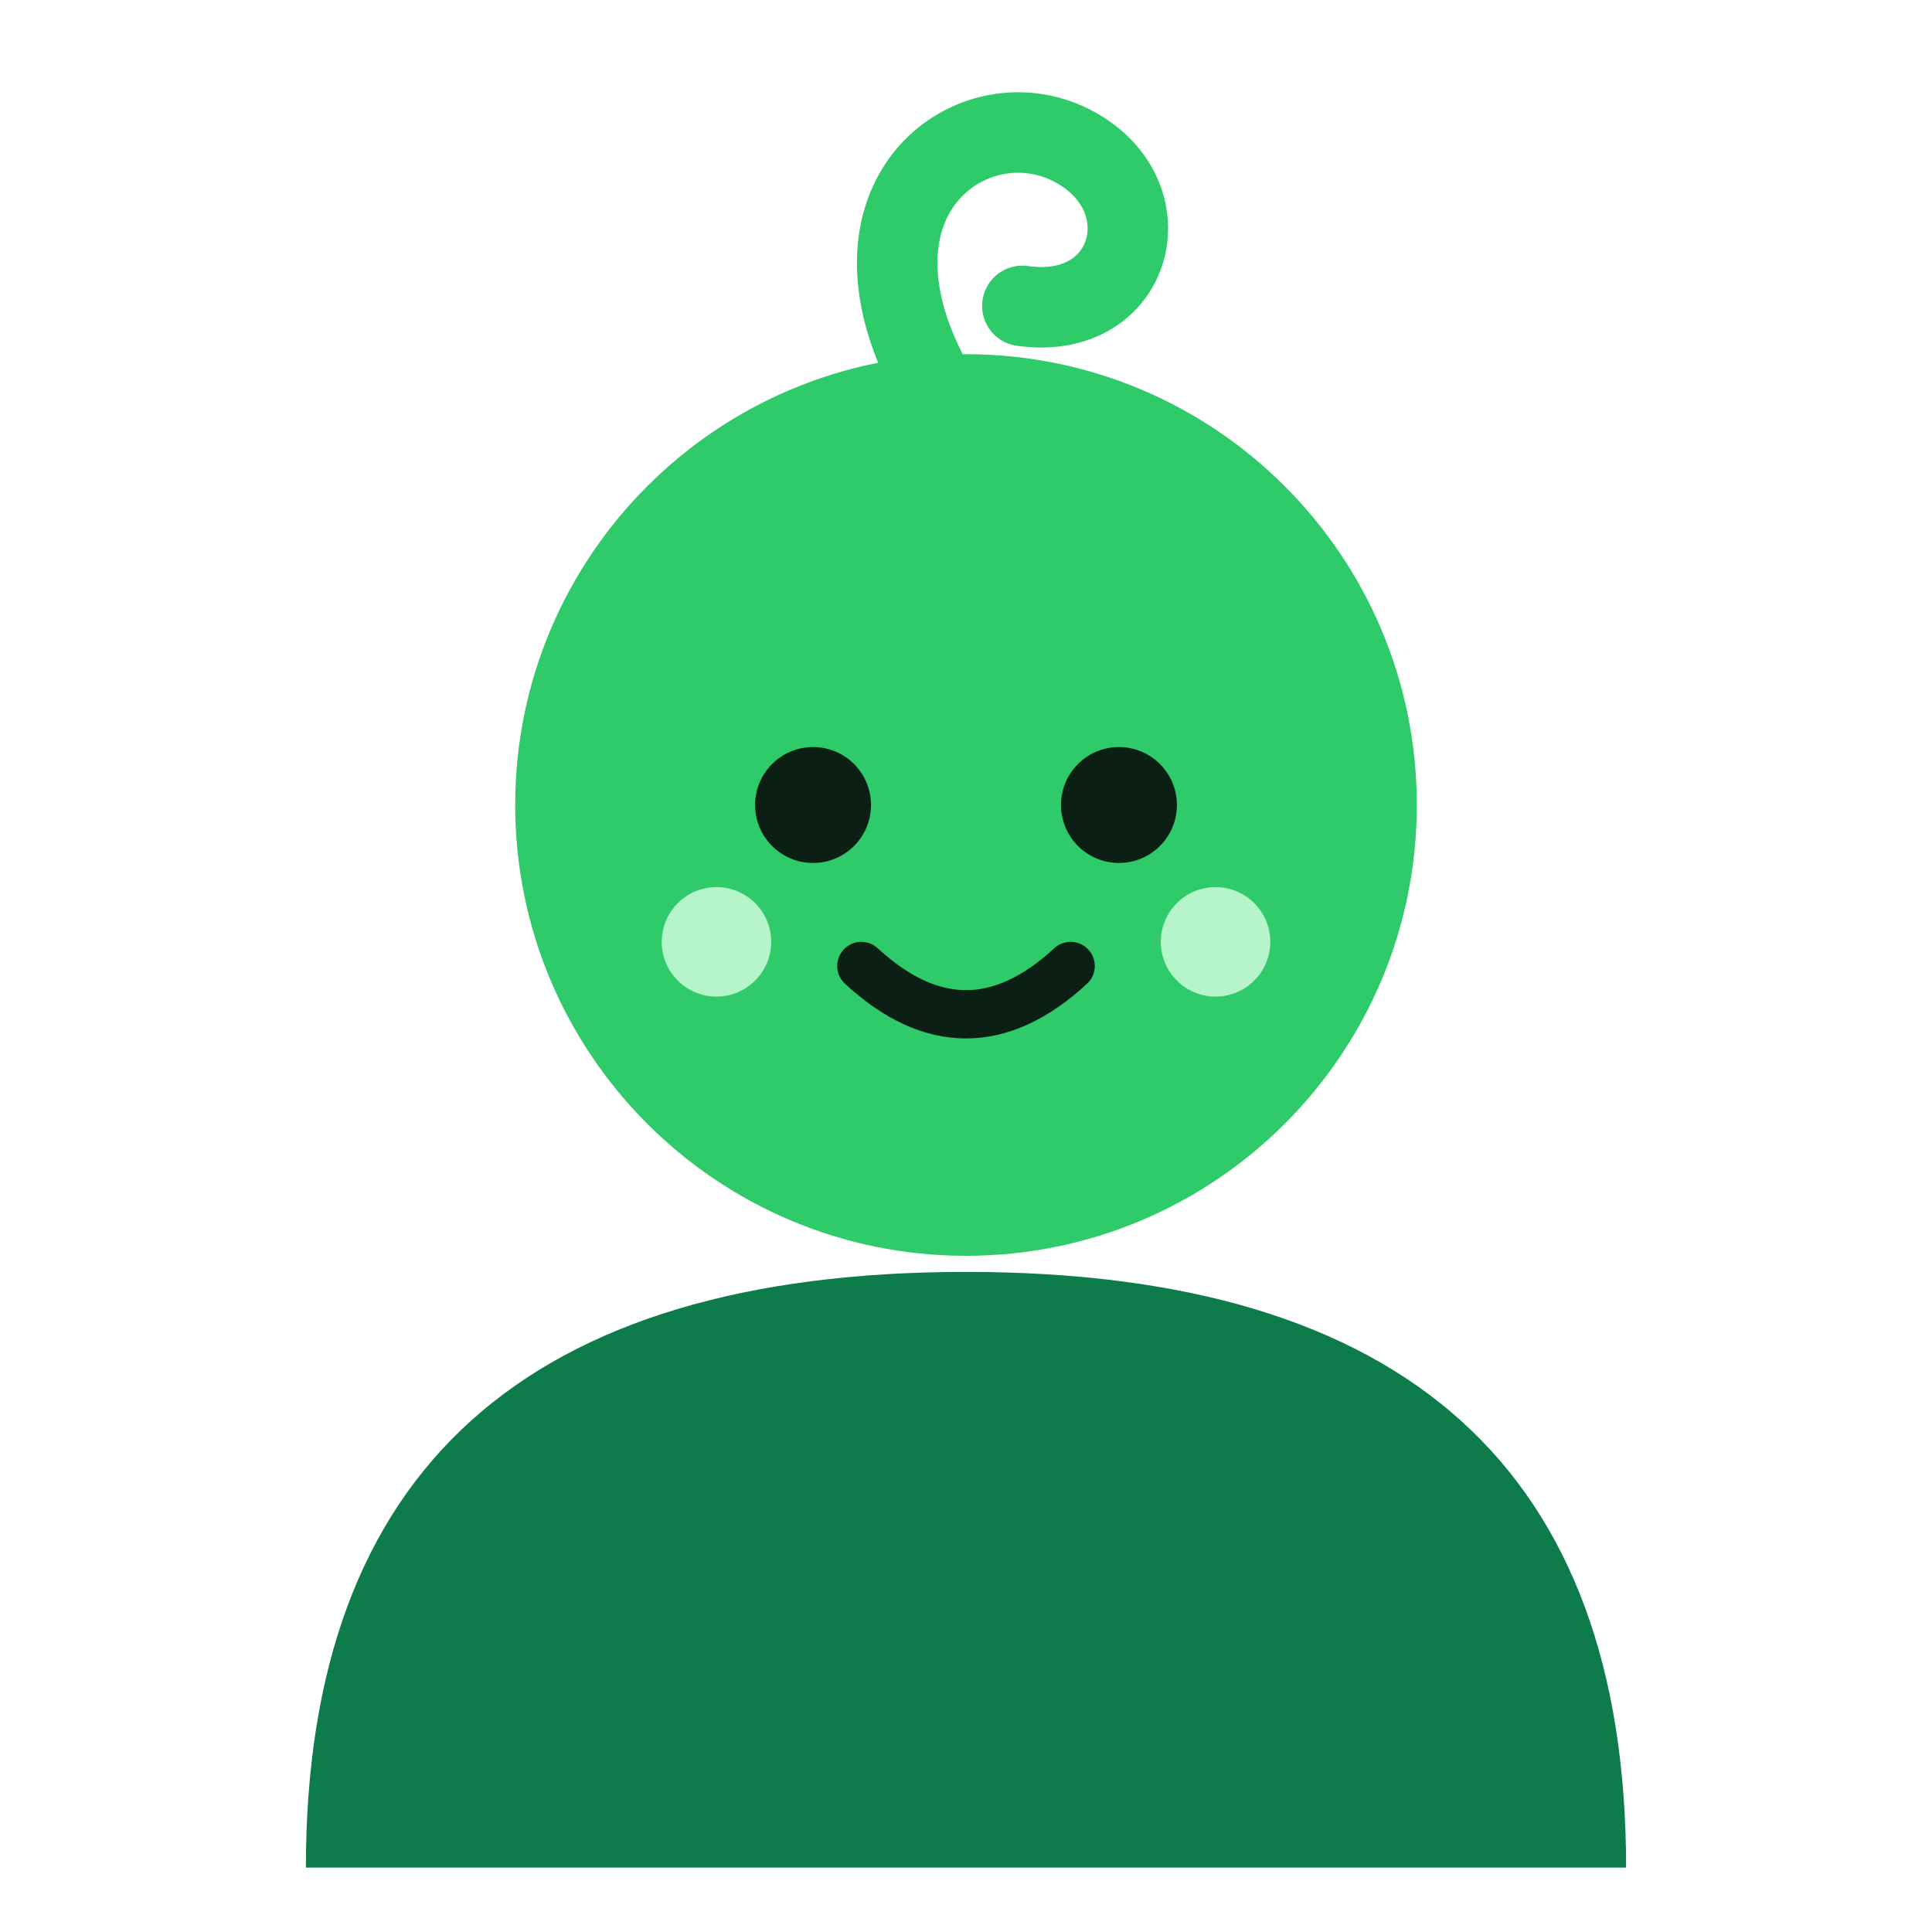
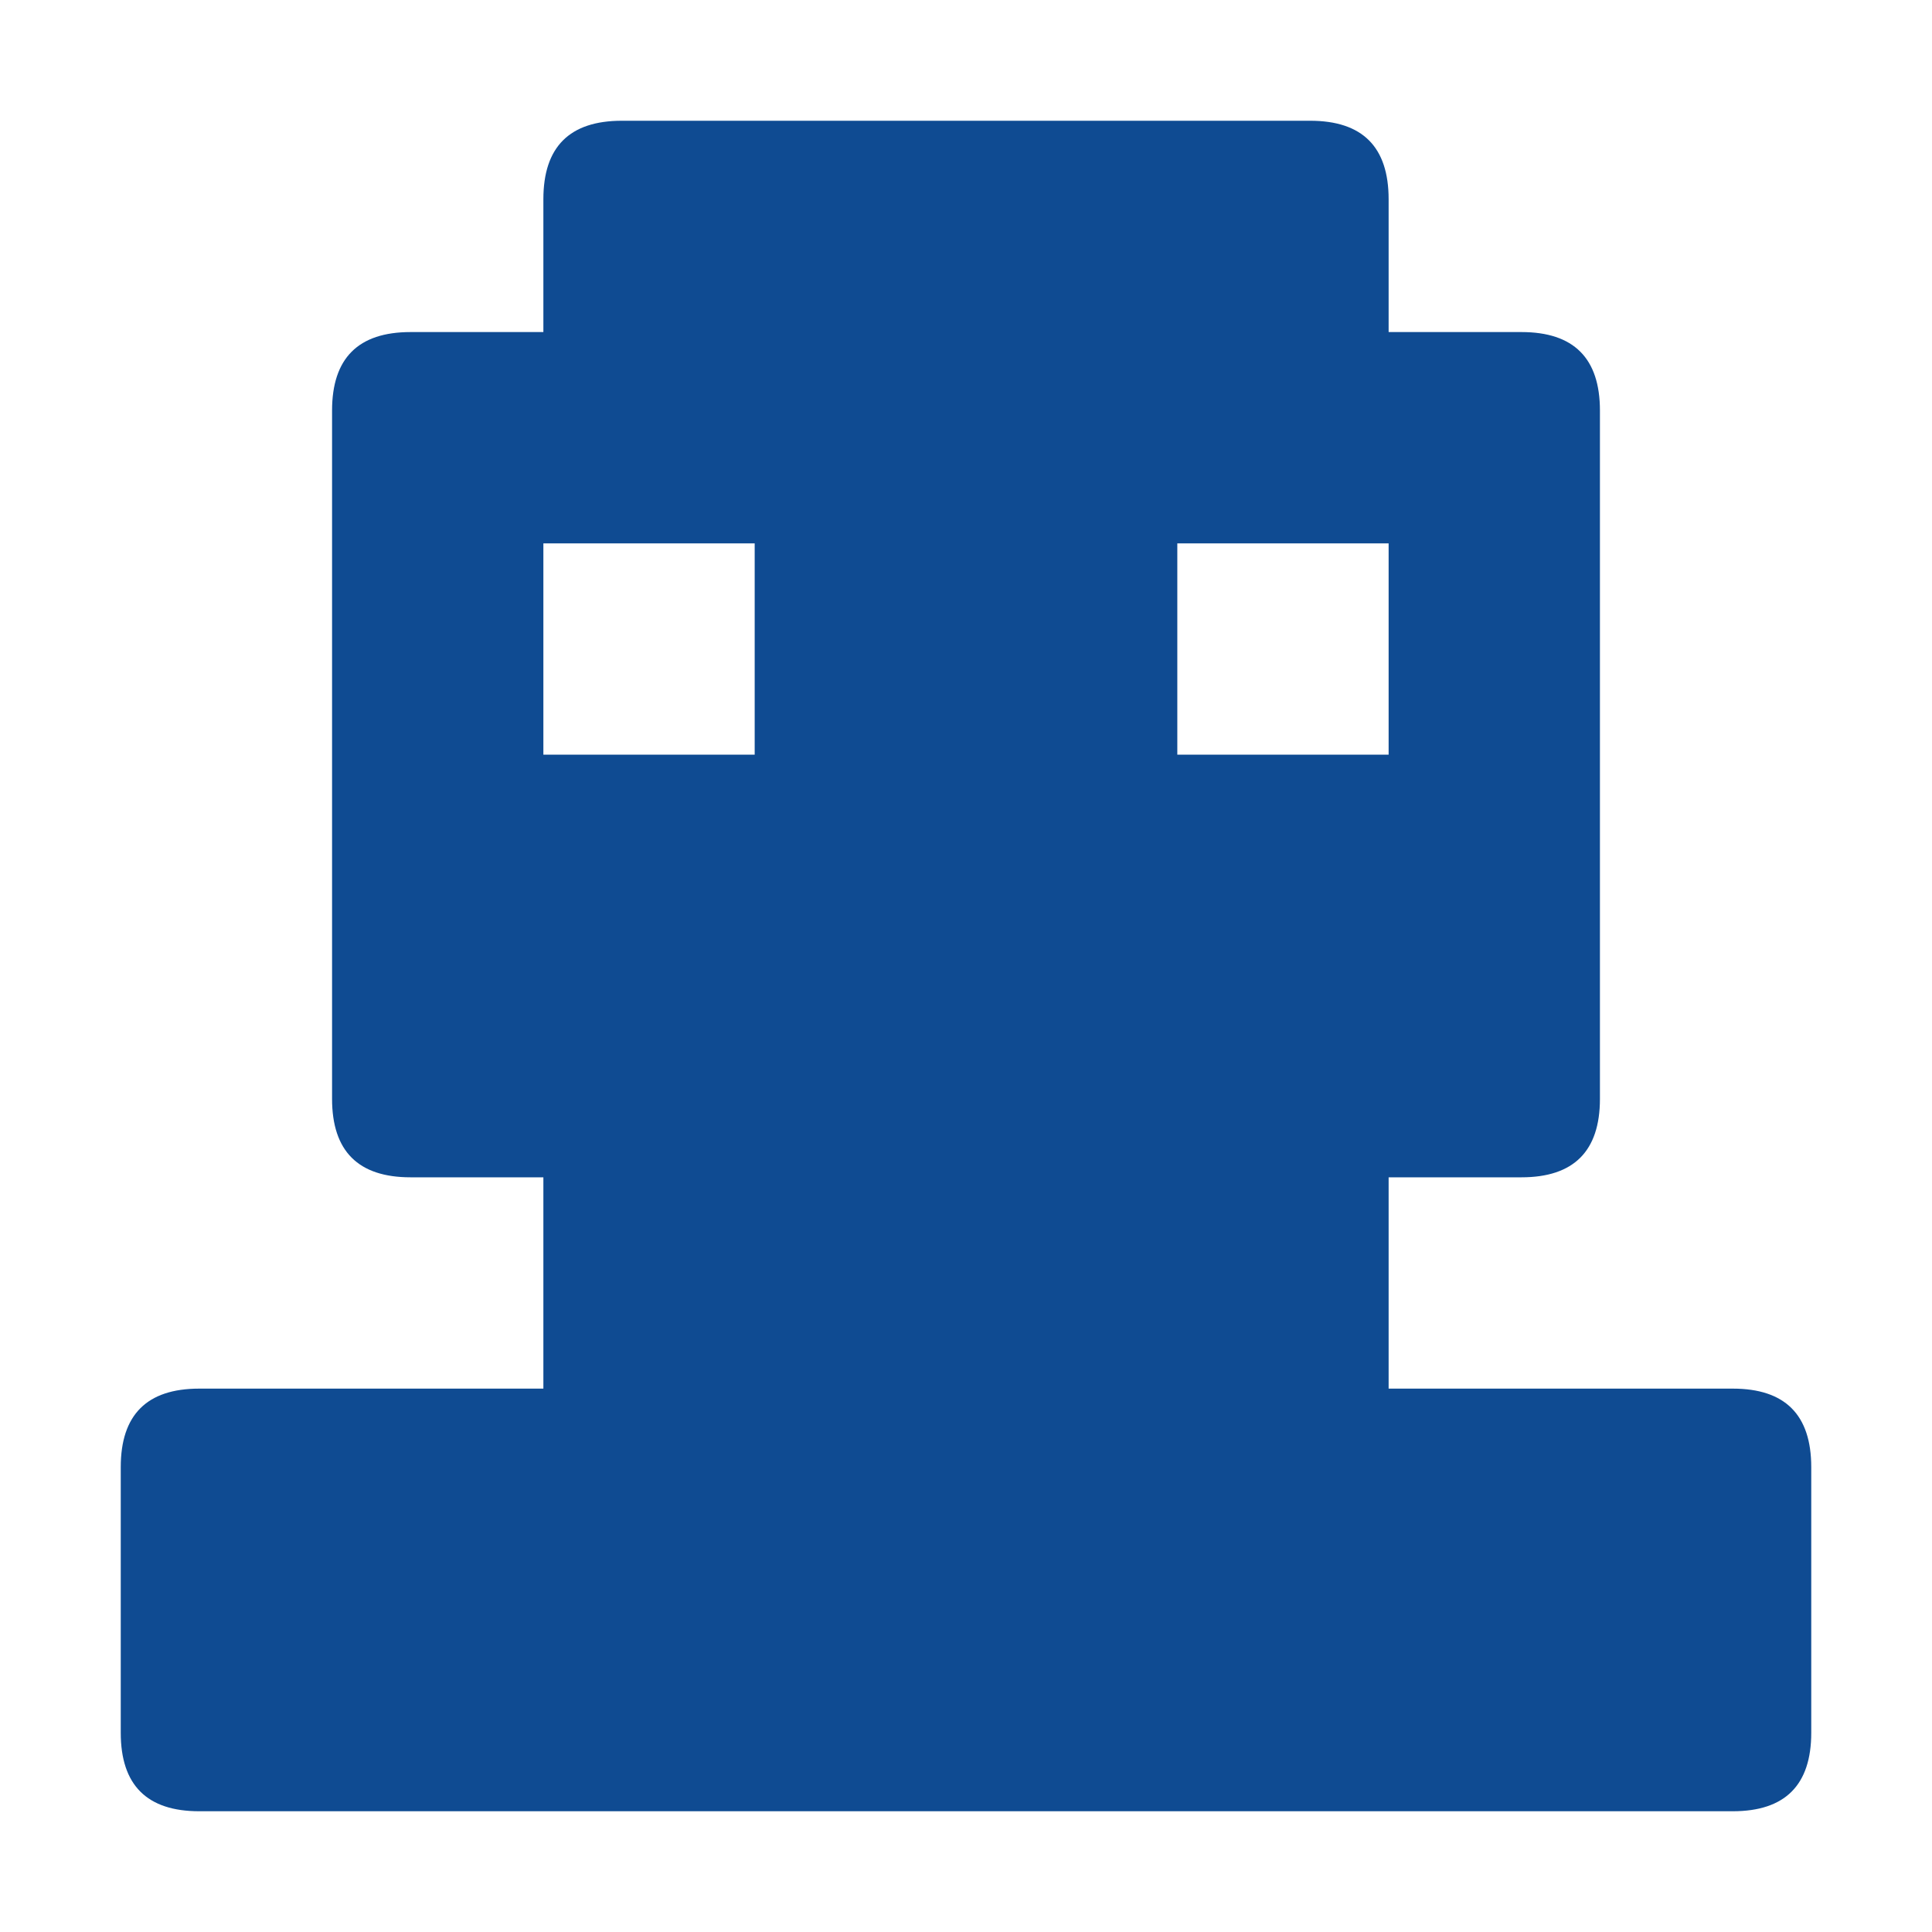
- <svg xmlns="http://www.w3.org/2000/svg" viewBox="0 0 120 120" role="img" aria-label="minime">
-   <path d="M19 116 Q19 79 60 79 Q101 79 101 116 Z" fill="#0e7c4a" />
-   <circle cx="60" cy="50" r="28" fill="#2fcb6b" />
-   <path d="M57.5 23 C52 12 60.5 6 66.5 9 C72.5 12 70.5 20 63.5 19" fill="none" stroke="#2fcb6b" stroke-width="5" stroke-linecap="round" />
-   <circle cx="50.5" cy="50" r="3.6" fill="#0b1f14" />
-   <circle cx="69.5" cy="50" r="3.6" fill="#0b1f14" />
-   <circle cx="44.5" cy="58.5" r="3.4" fill="#b6f5c9" />
-   <circle cx="75.5" cy="58.5" r="3.4" fill="#b6f5c9" />
-   <path d="M53.5 60 Q60 66 66.5 60" fill="none" stroke="#0b1f14" stroke-width="3" stroke-linecap="round" />
+ <svg xmlns="http://www.w3.org/2000/svg" viewBox="0 0 64 64" role="img" aria-label="Tinio">
+   <path fill="#0f4b92" fill-rule="evenodd" d="M43.4 4 Q46 4 46 6.6 L46 11 L50.4 11 Q53 11 53 13.6 L53 36.4 Q53 39 50.4 39 L46 39 L46 46 L57.4 46 Q60 46 60 48.6 L60 57.4 Q60 60 57.4 60 L6.6 60 Q4 60 4 57.4 L4 48.6 Q4 46 6.6 46 L18 46 L18 39 L13.6 39 Q11 39 11 36.4 L11 13.6 Q11 11 13.6 11 L18 11 L18 6.6 Q18 4 20.6 4 Z M46 18 L39 18 L39 25 L46 25 Z M18 18 L18 25 L25 25 L25 18 Z" />
</svg>
